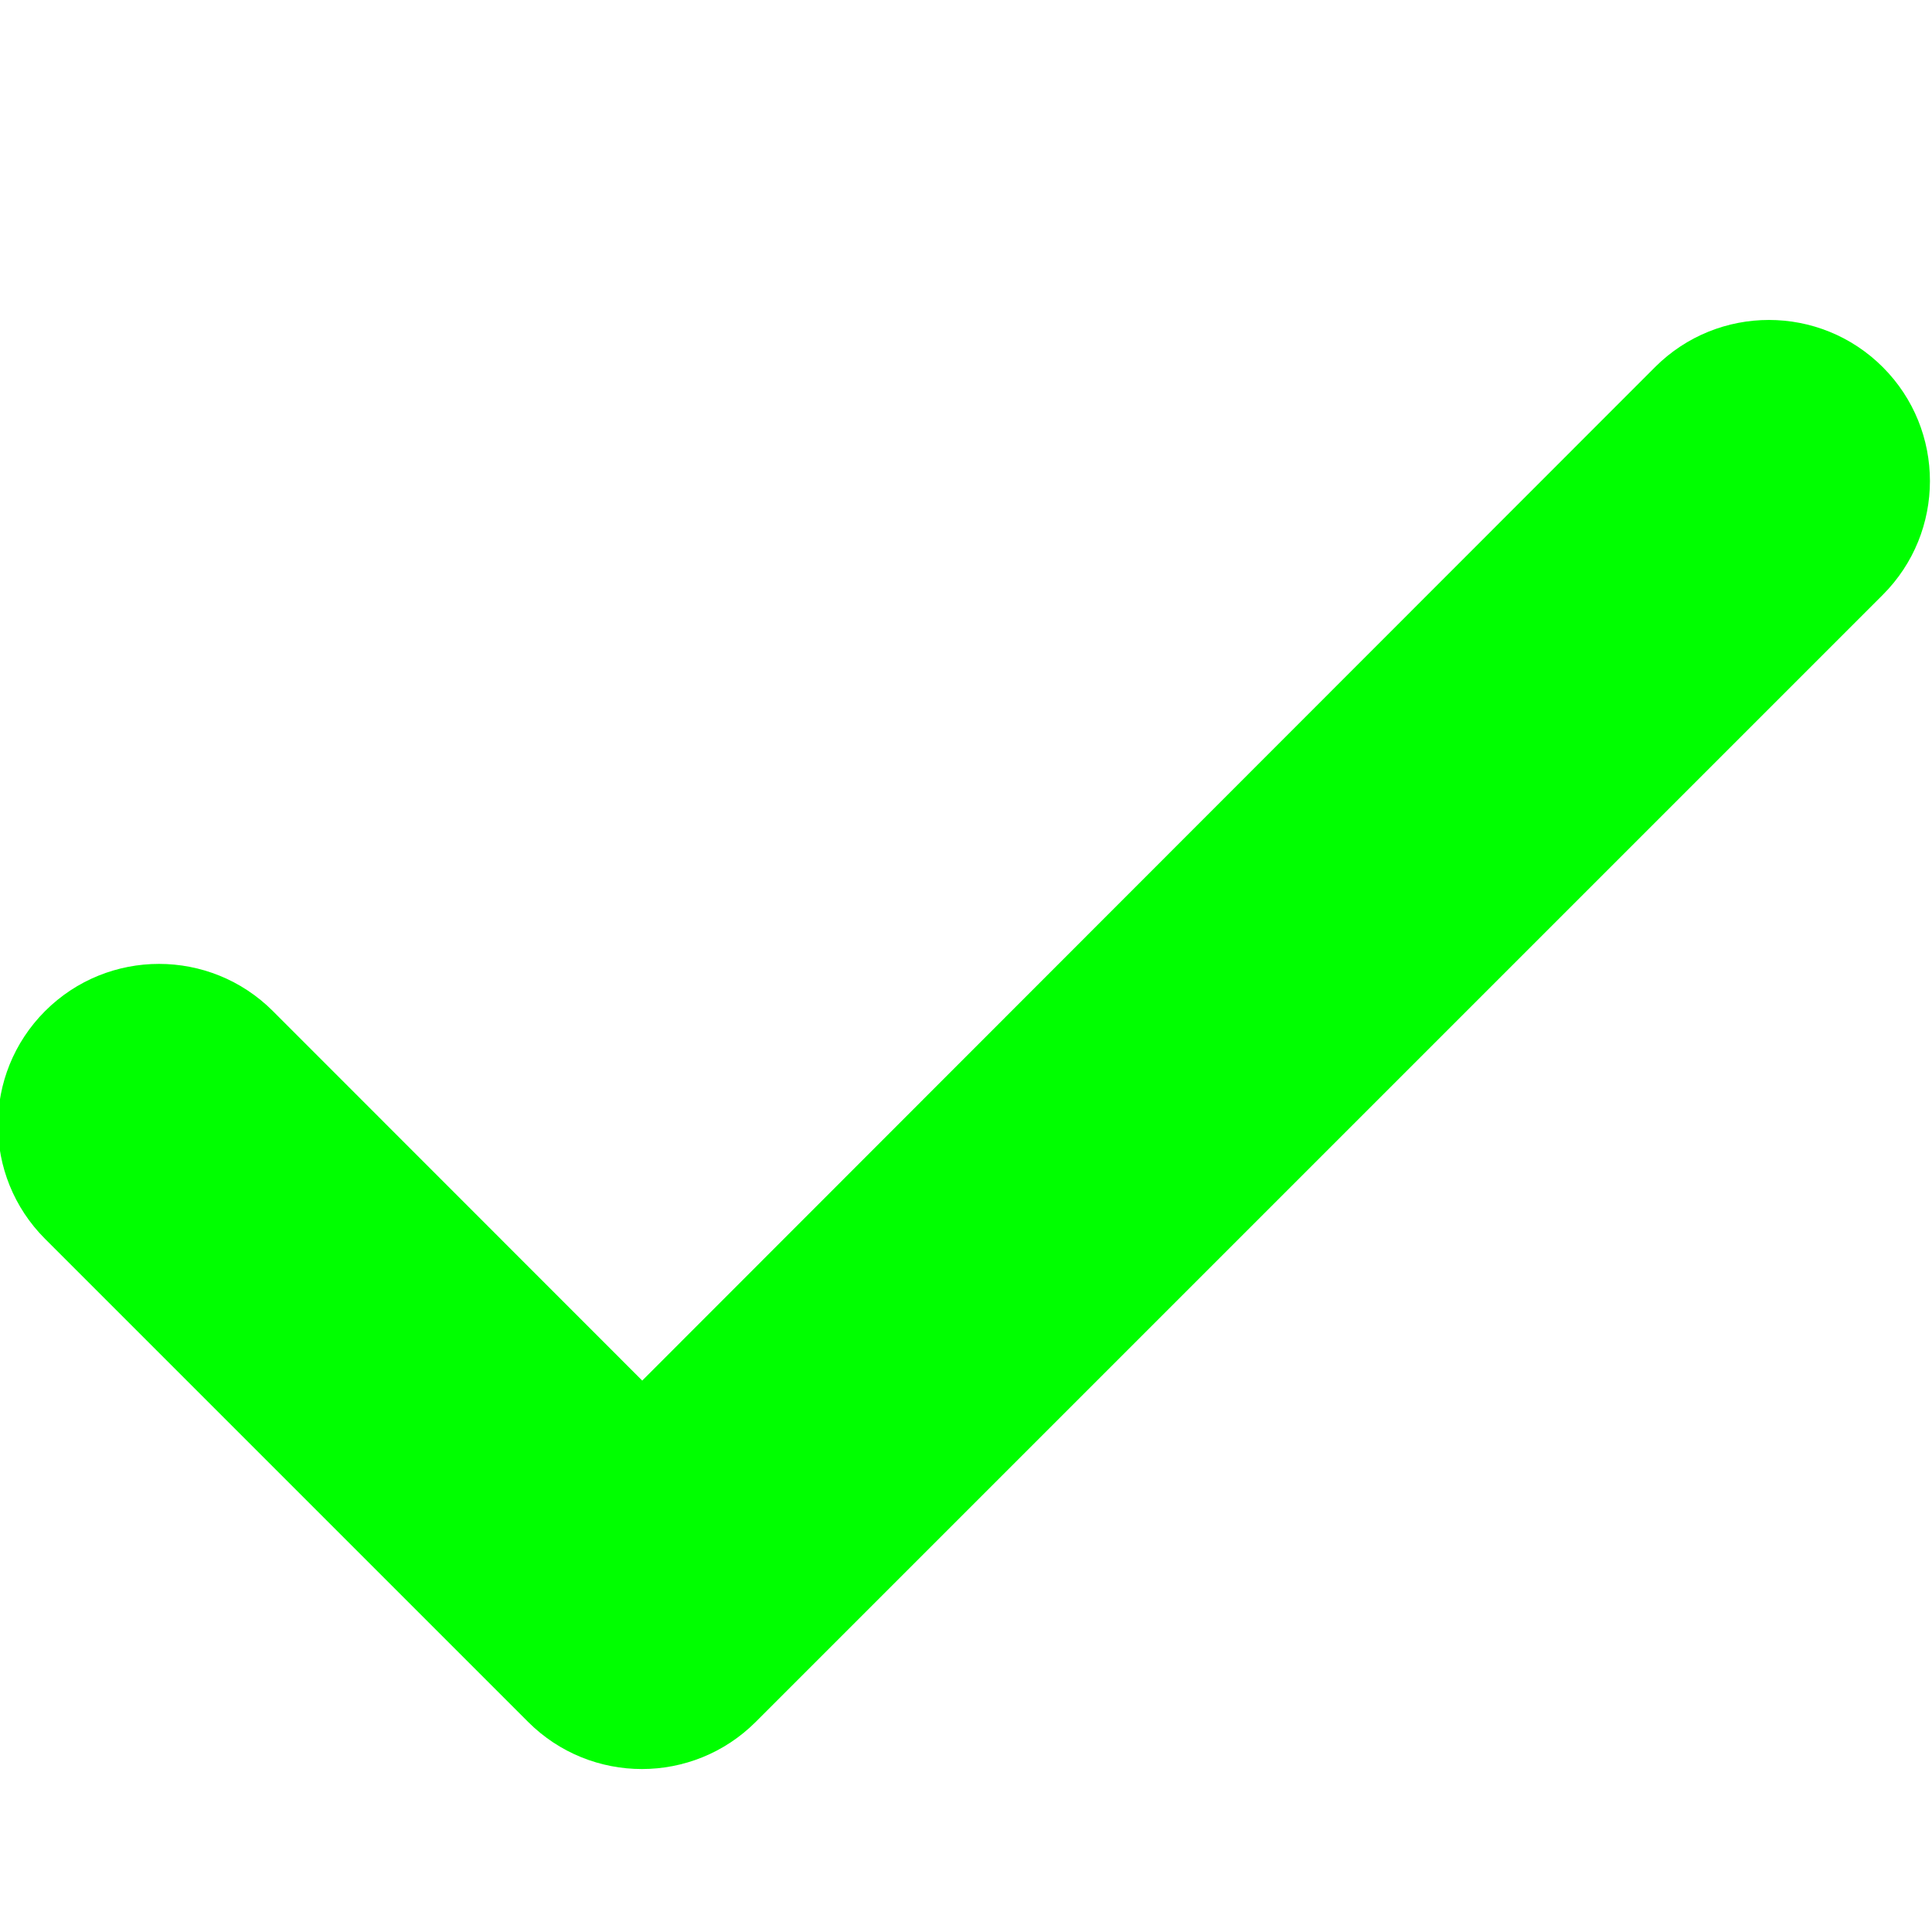
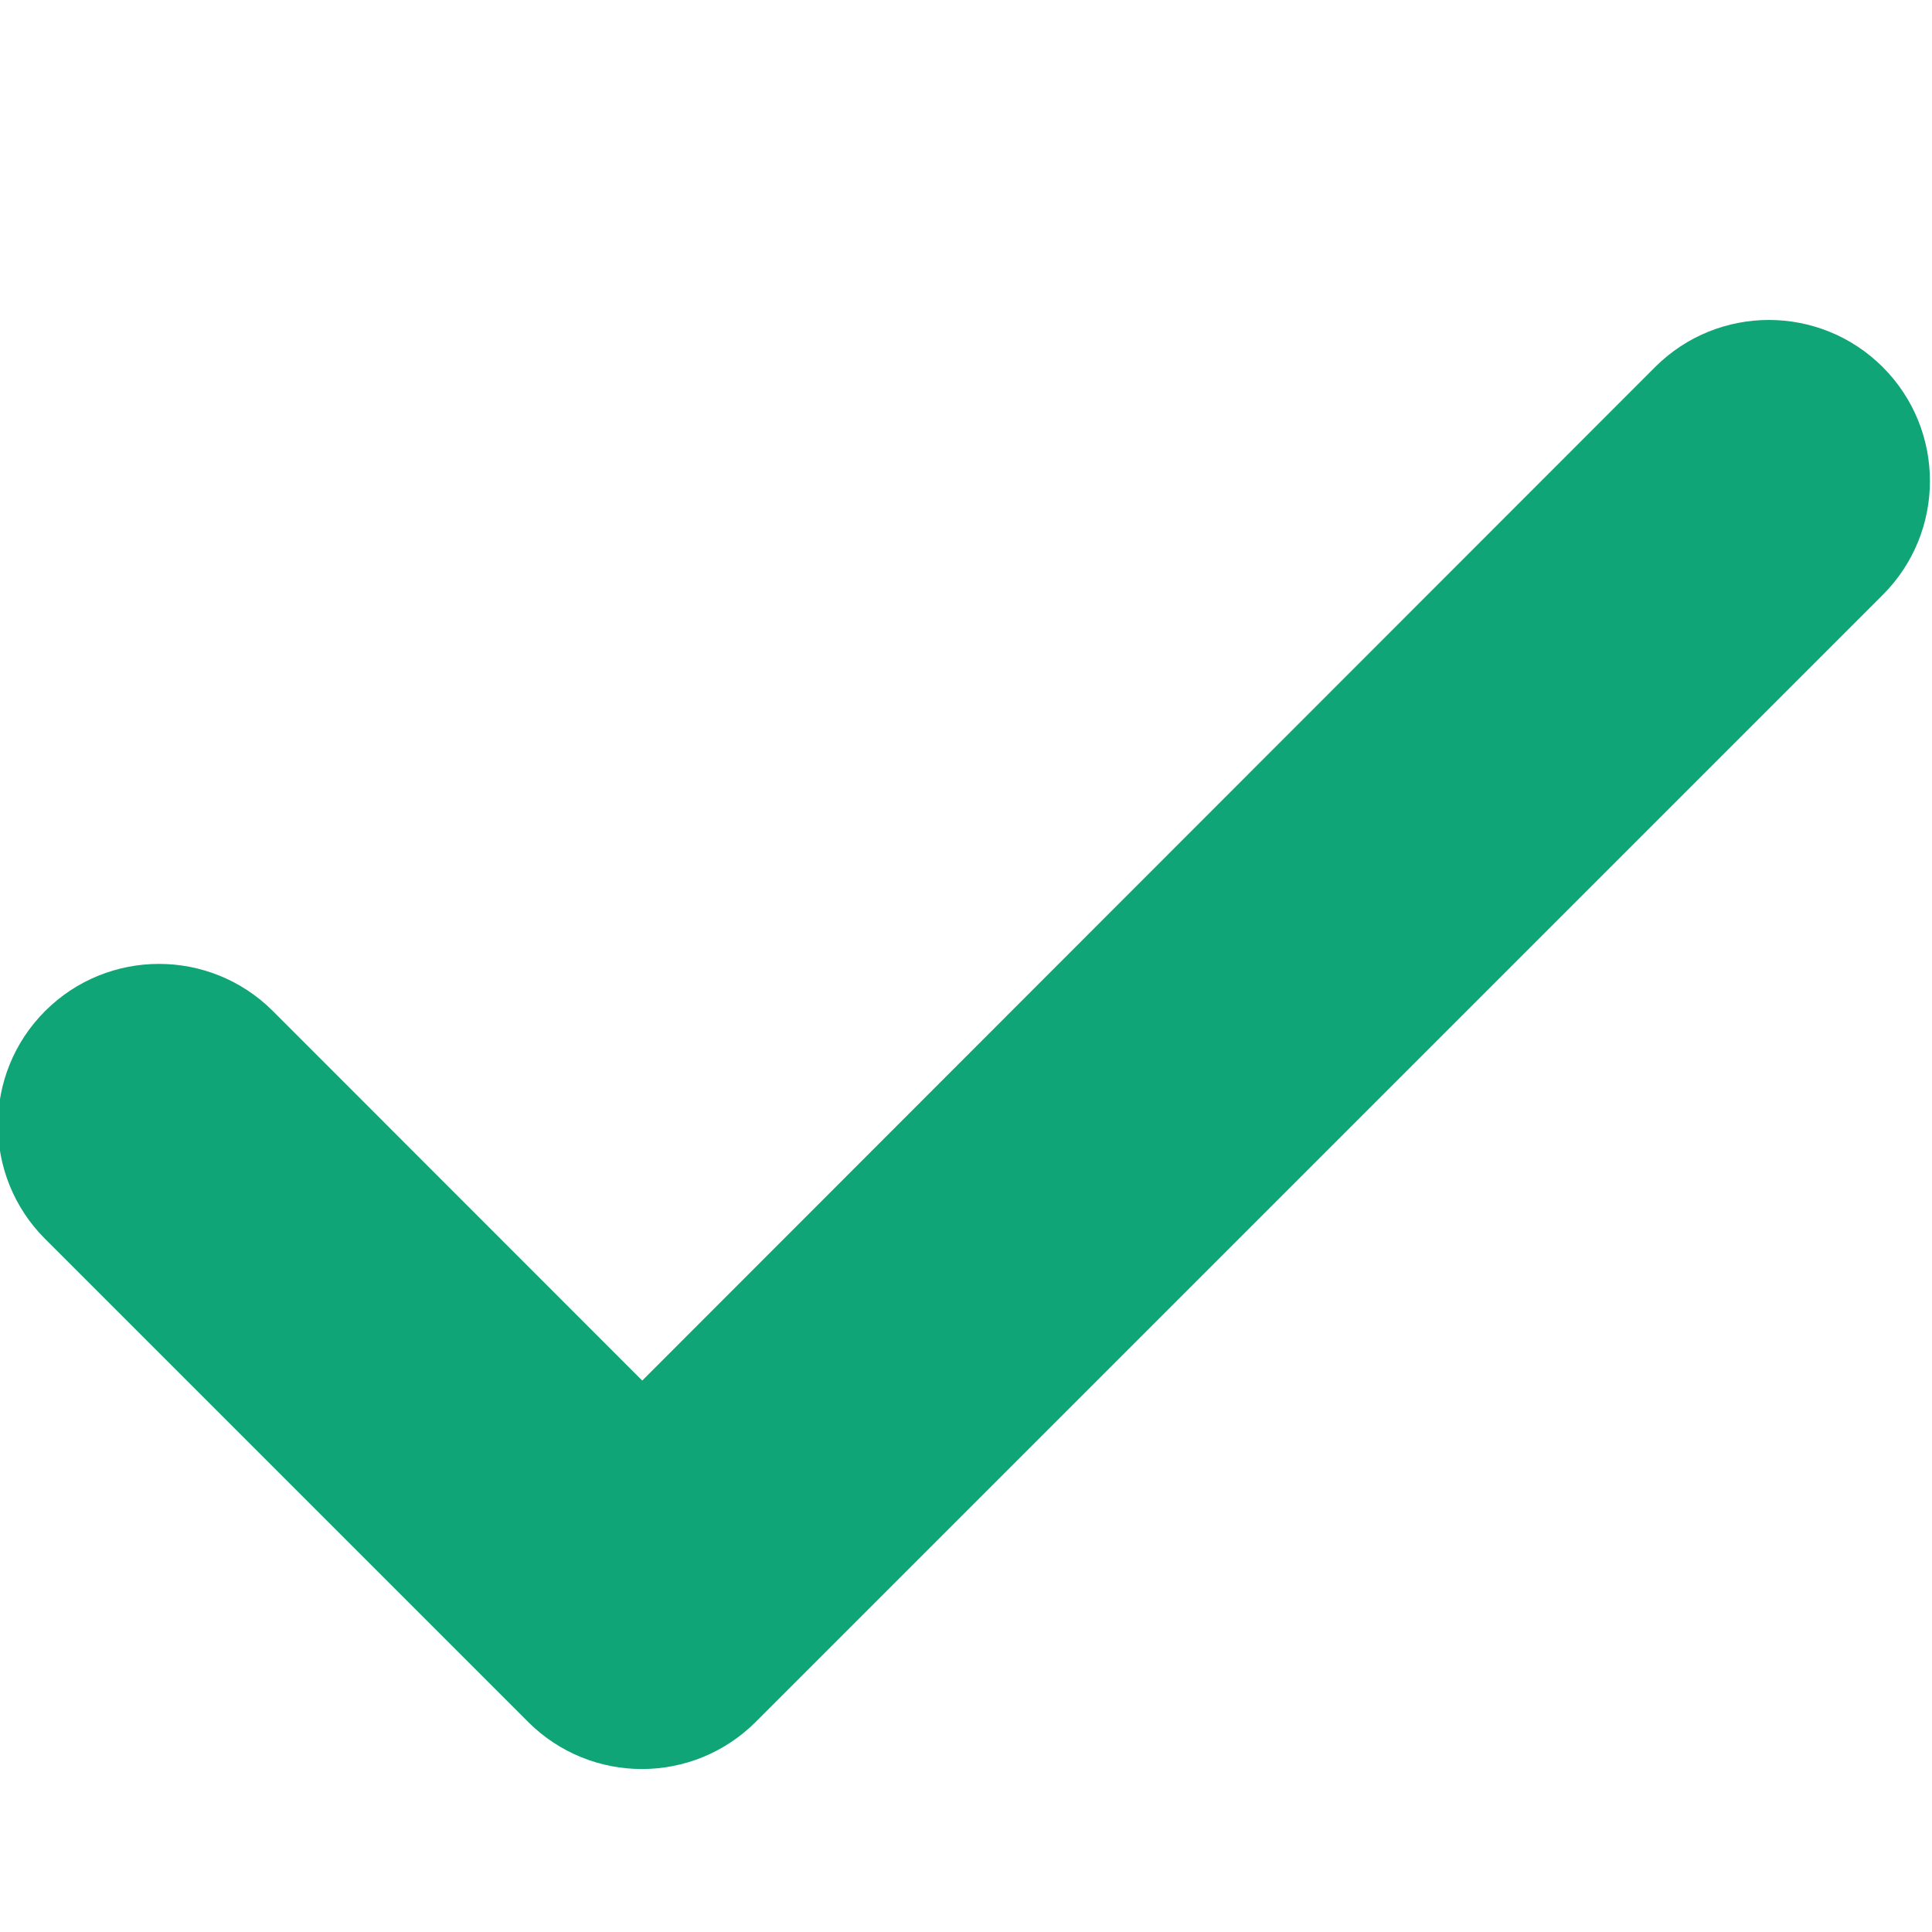
<svg xmlns="http://www.w3.org/2000/svg" class="c1tt3 cn6xc c8omx cznga c5kfk cct7z" viewBox="0 0 12 12">
-   <path d="M10.28 2.28L3.989 8.575 1.695 6.28A1 1 0 00.28 7.695l3 3a1 1 0 001.414 0l7-7A1 1 0 0010.28 2.28z" fill="#00FF00" />
+   <path d="M10.28 2.28L3.989 8.575 1.695 6.28A1 1 0 00.28 7.695l3 3a1 1 0 001.414 0l7-7A1 1 0 0010.28 2.28z" fill="#10A576" />
</svg>
